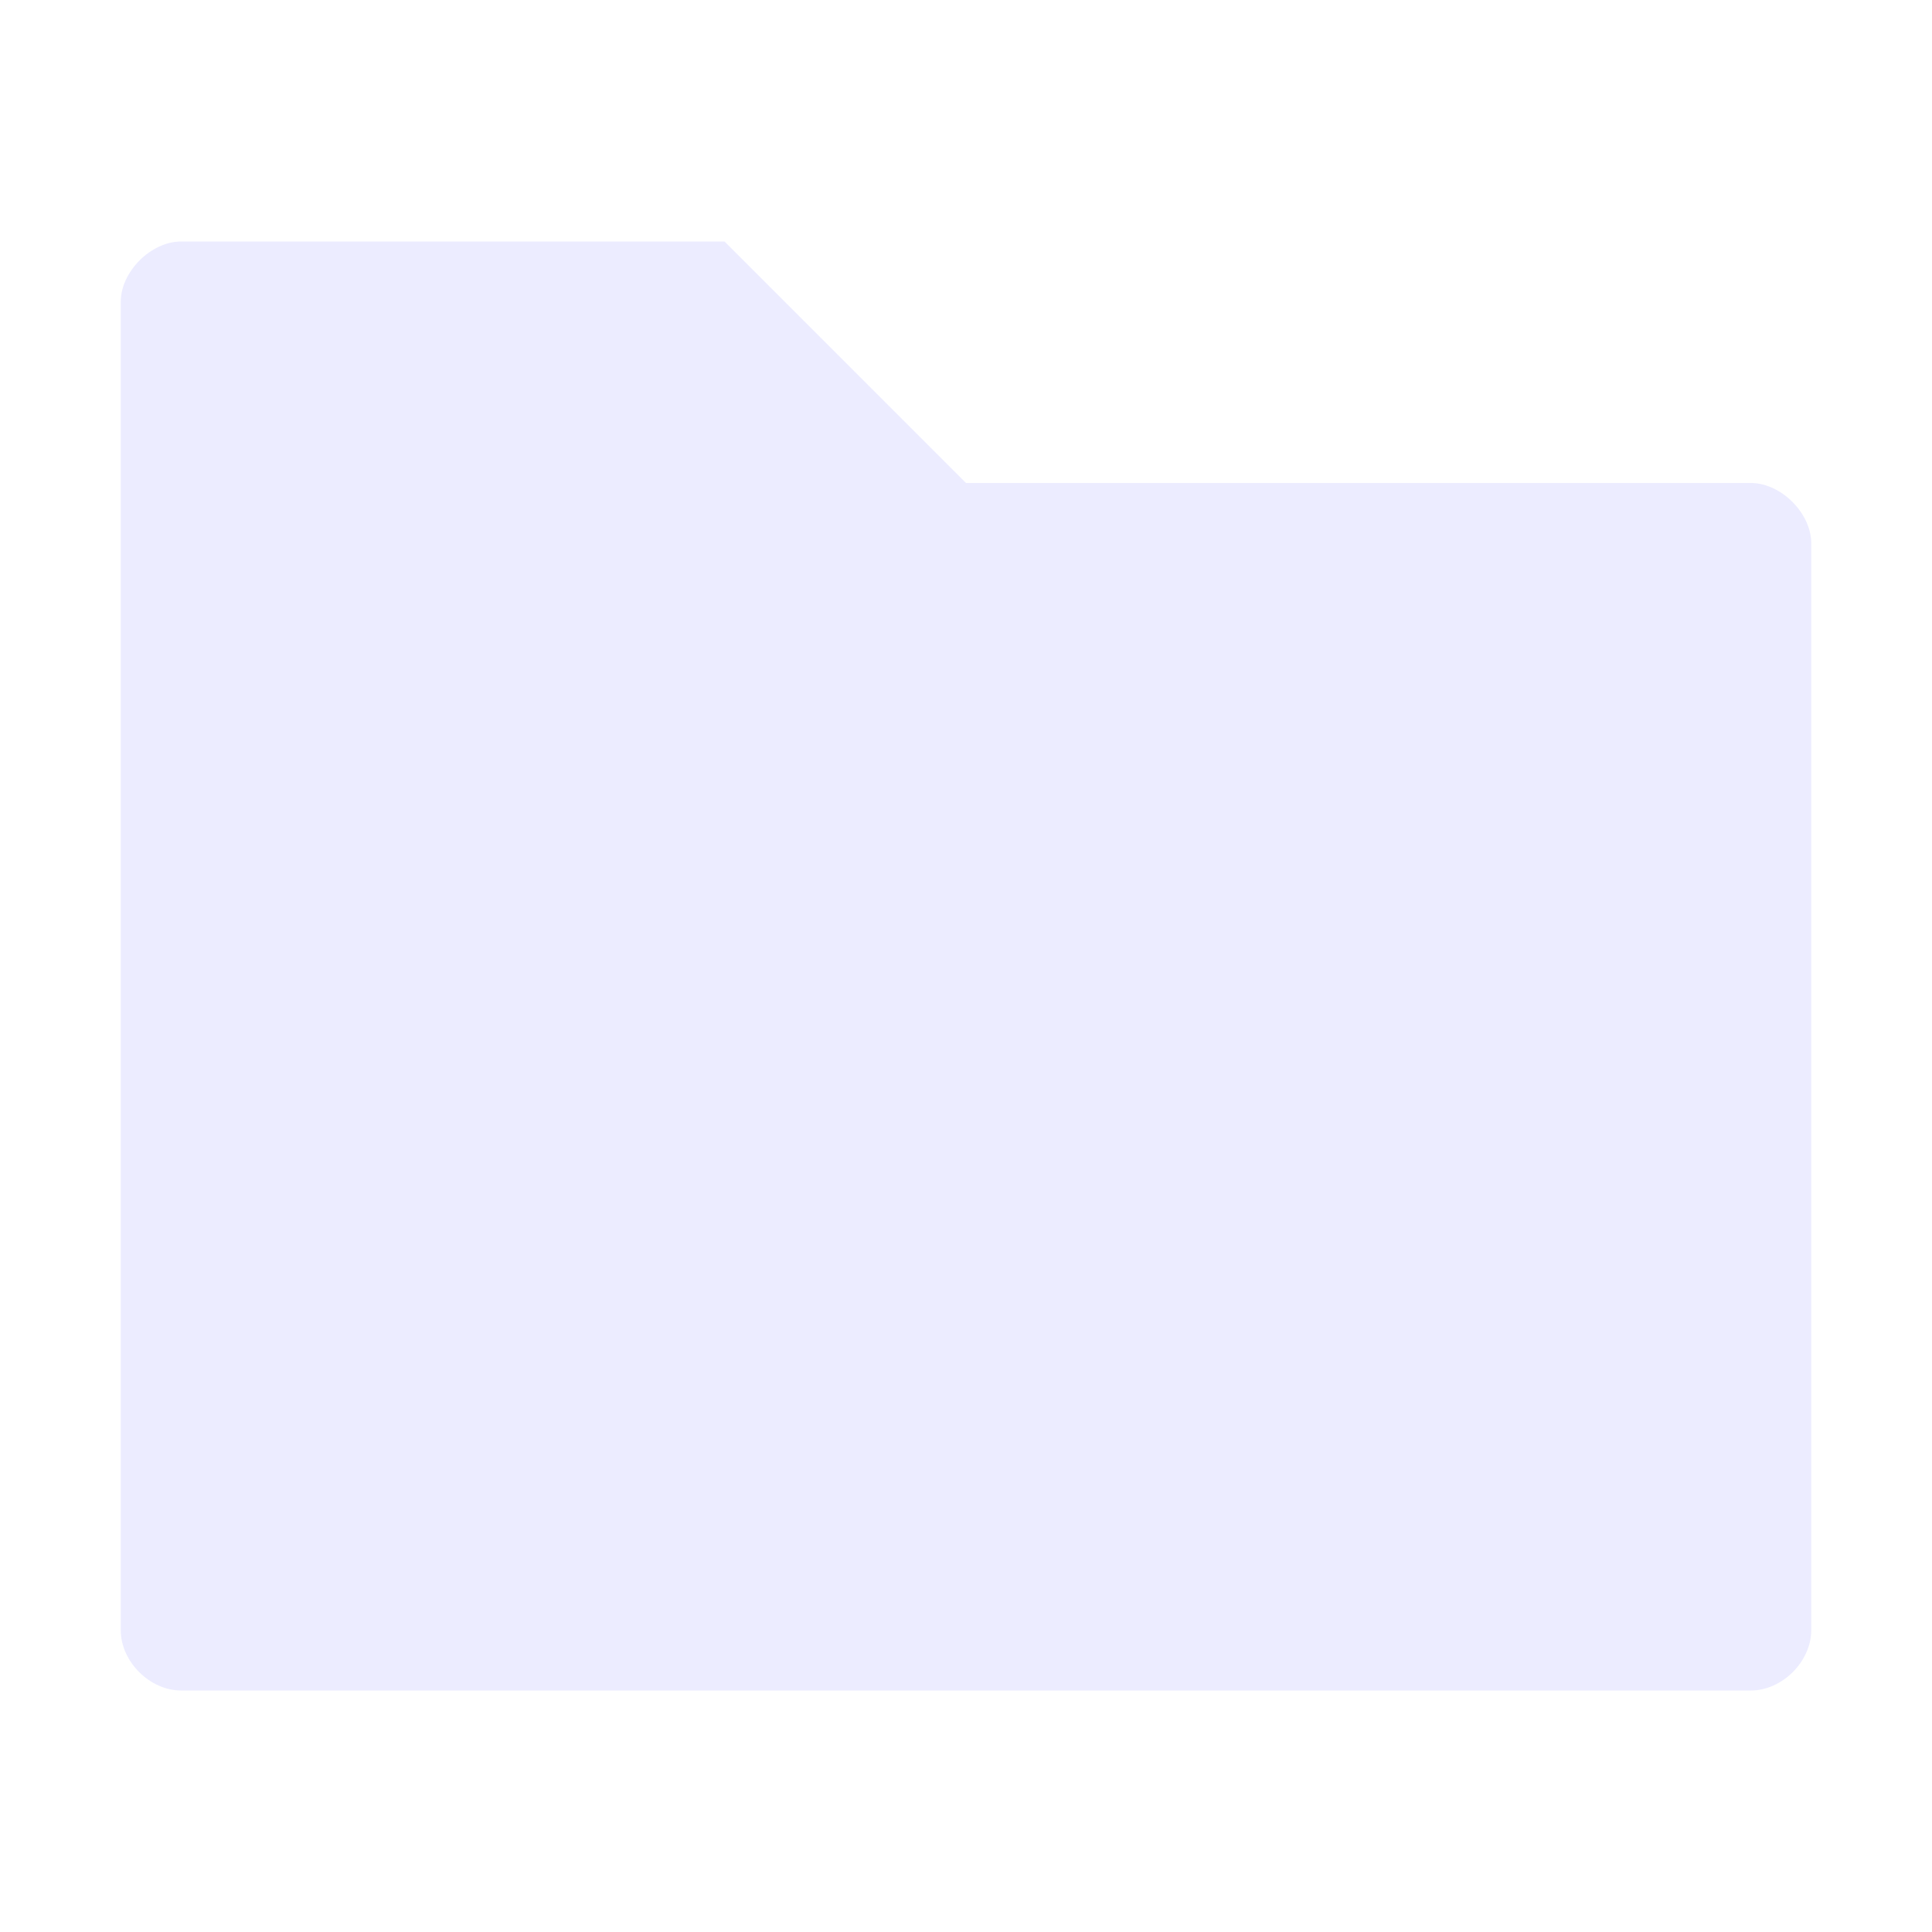
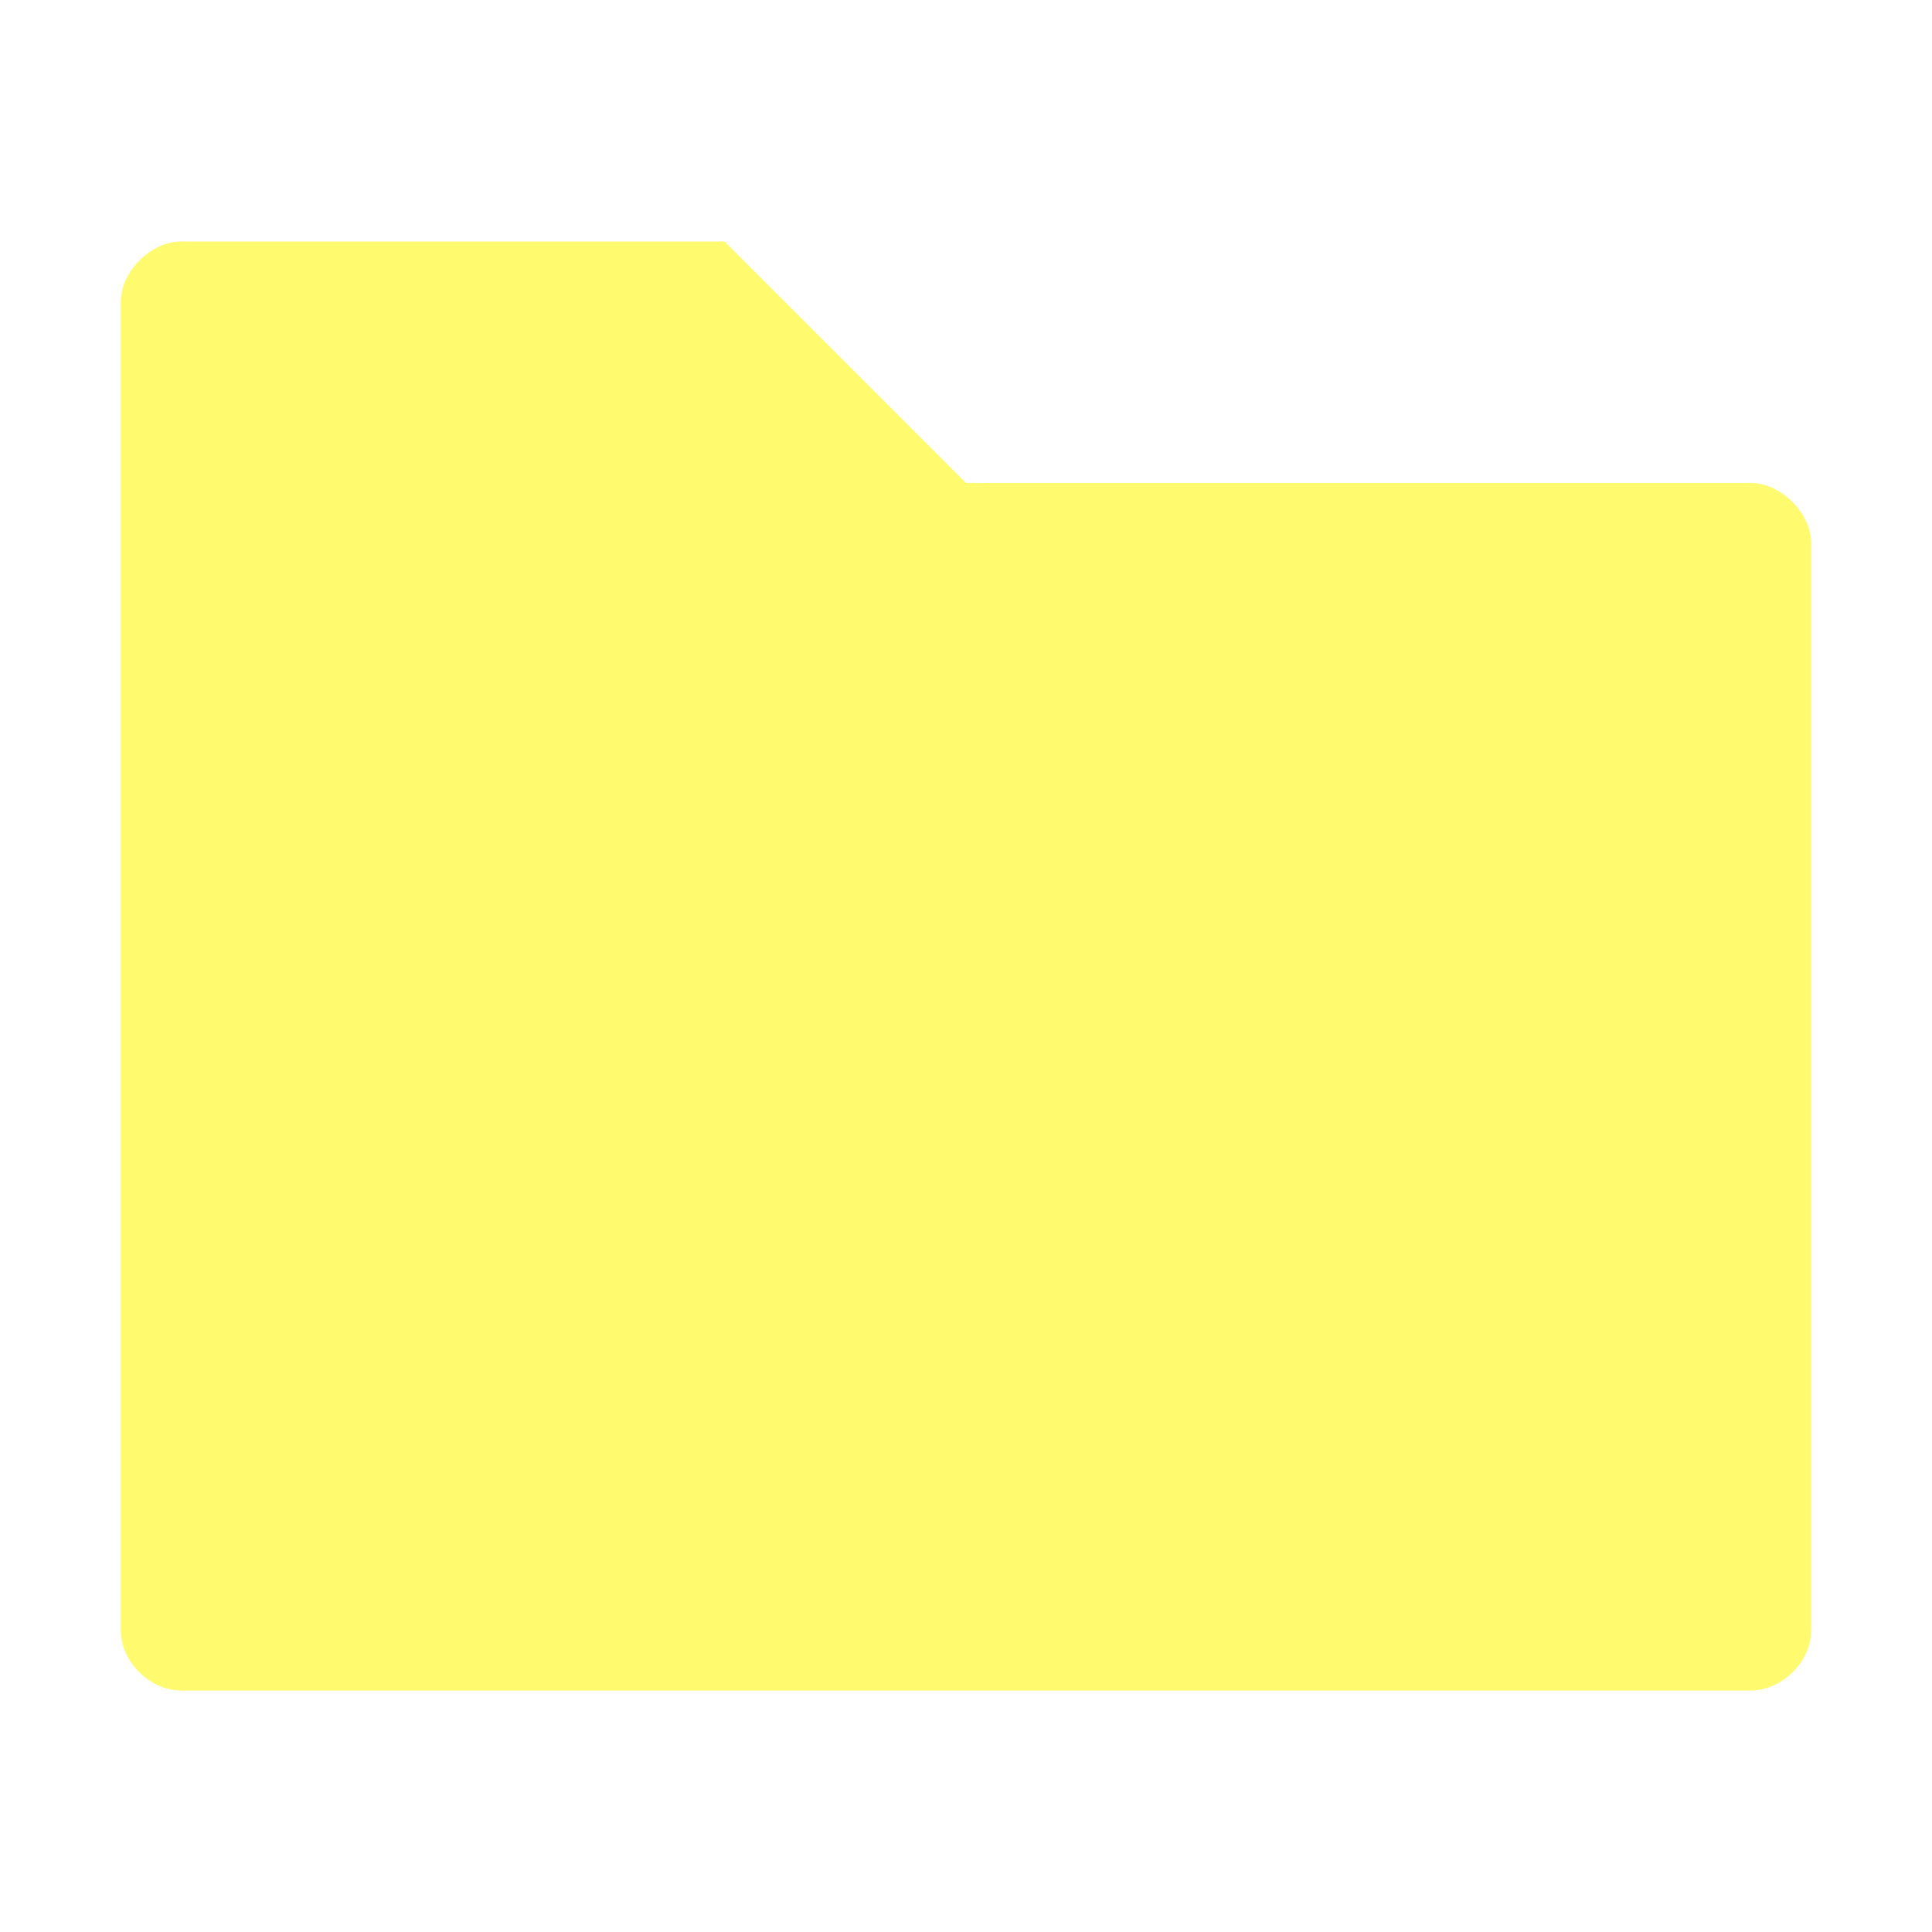
<svg xmlns="http://www.w3.org/2000/svg" viewBox="0 0 16 16" width="16" version="1.1" height="16">
-   <path fill="#ECECFF" d="m1.5 2c-0.25 0-0.5 0.25-0.5 0.5v11c0 0.26 0.24 0.5 0.5 0.5h13c0.26 0 0.5-0.241 0.5-0.5v-9c0-0.25-0.25-0.5-0.5-0.5h-6.5l-2-2z" />
+   <path fill="#FFFA6E" d="m1.5 2c-0.25 0-0.5 0.25-0.5 0.5v11c0 0.26 0.24 0.5 0.5 0.5h13c0.26 0 0.5-0.241 0.5-0.5v-9c0-0.25-0.25-0.5-0.5-0.5h-6.5l-2-2z" />
</svg>
